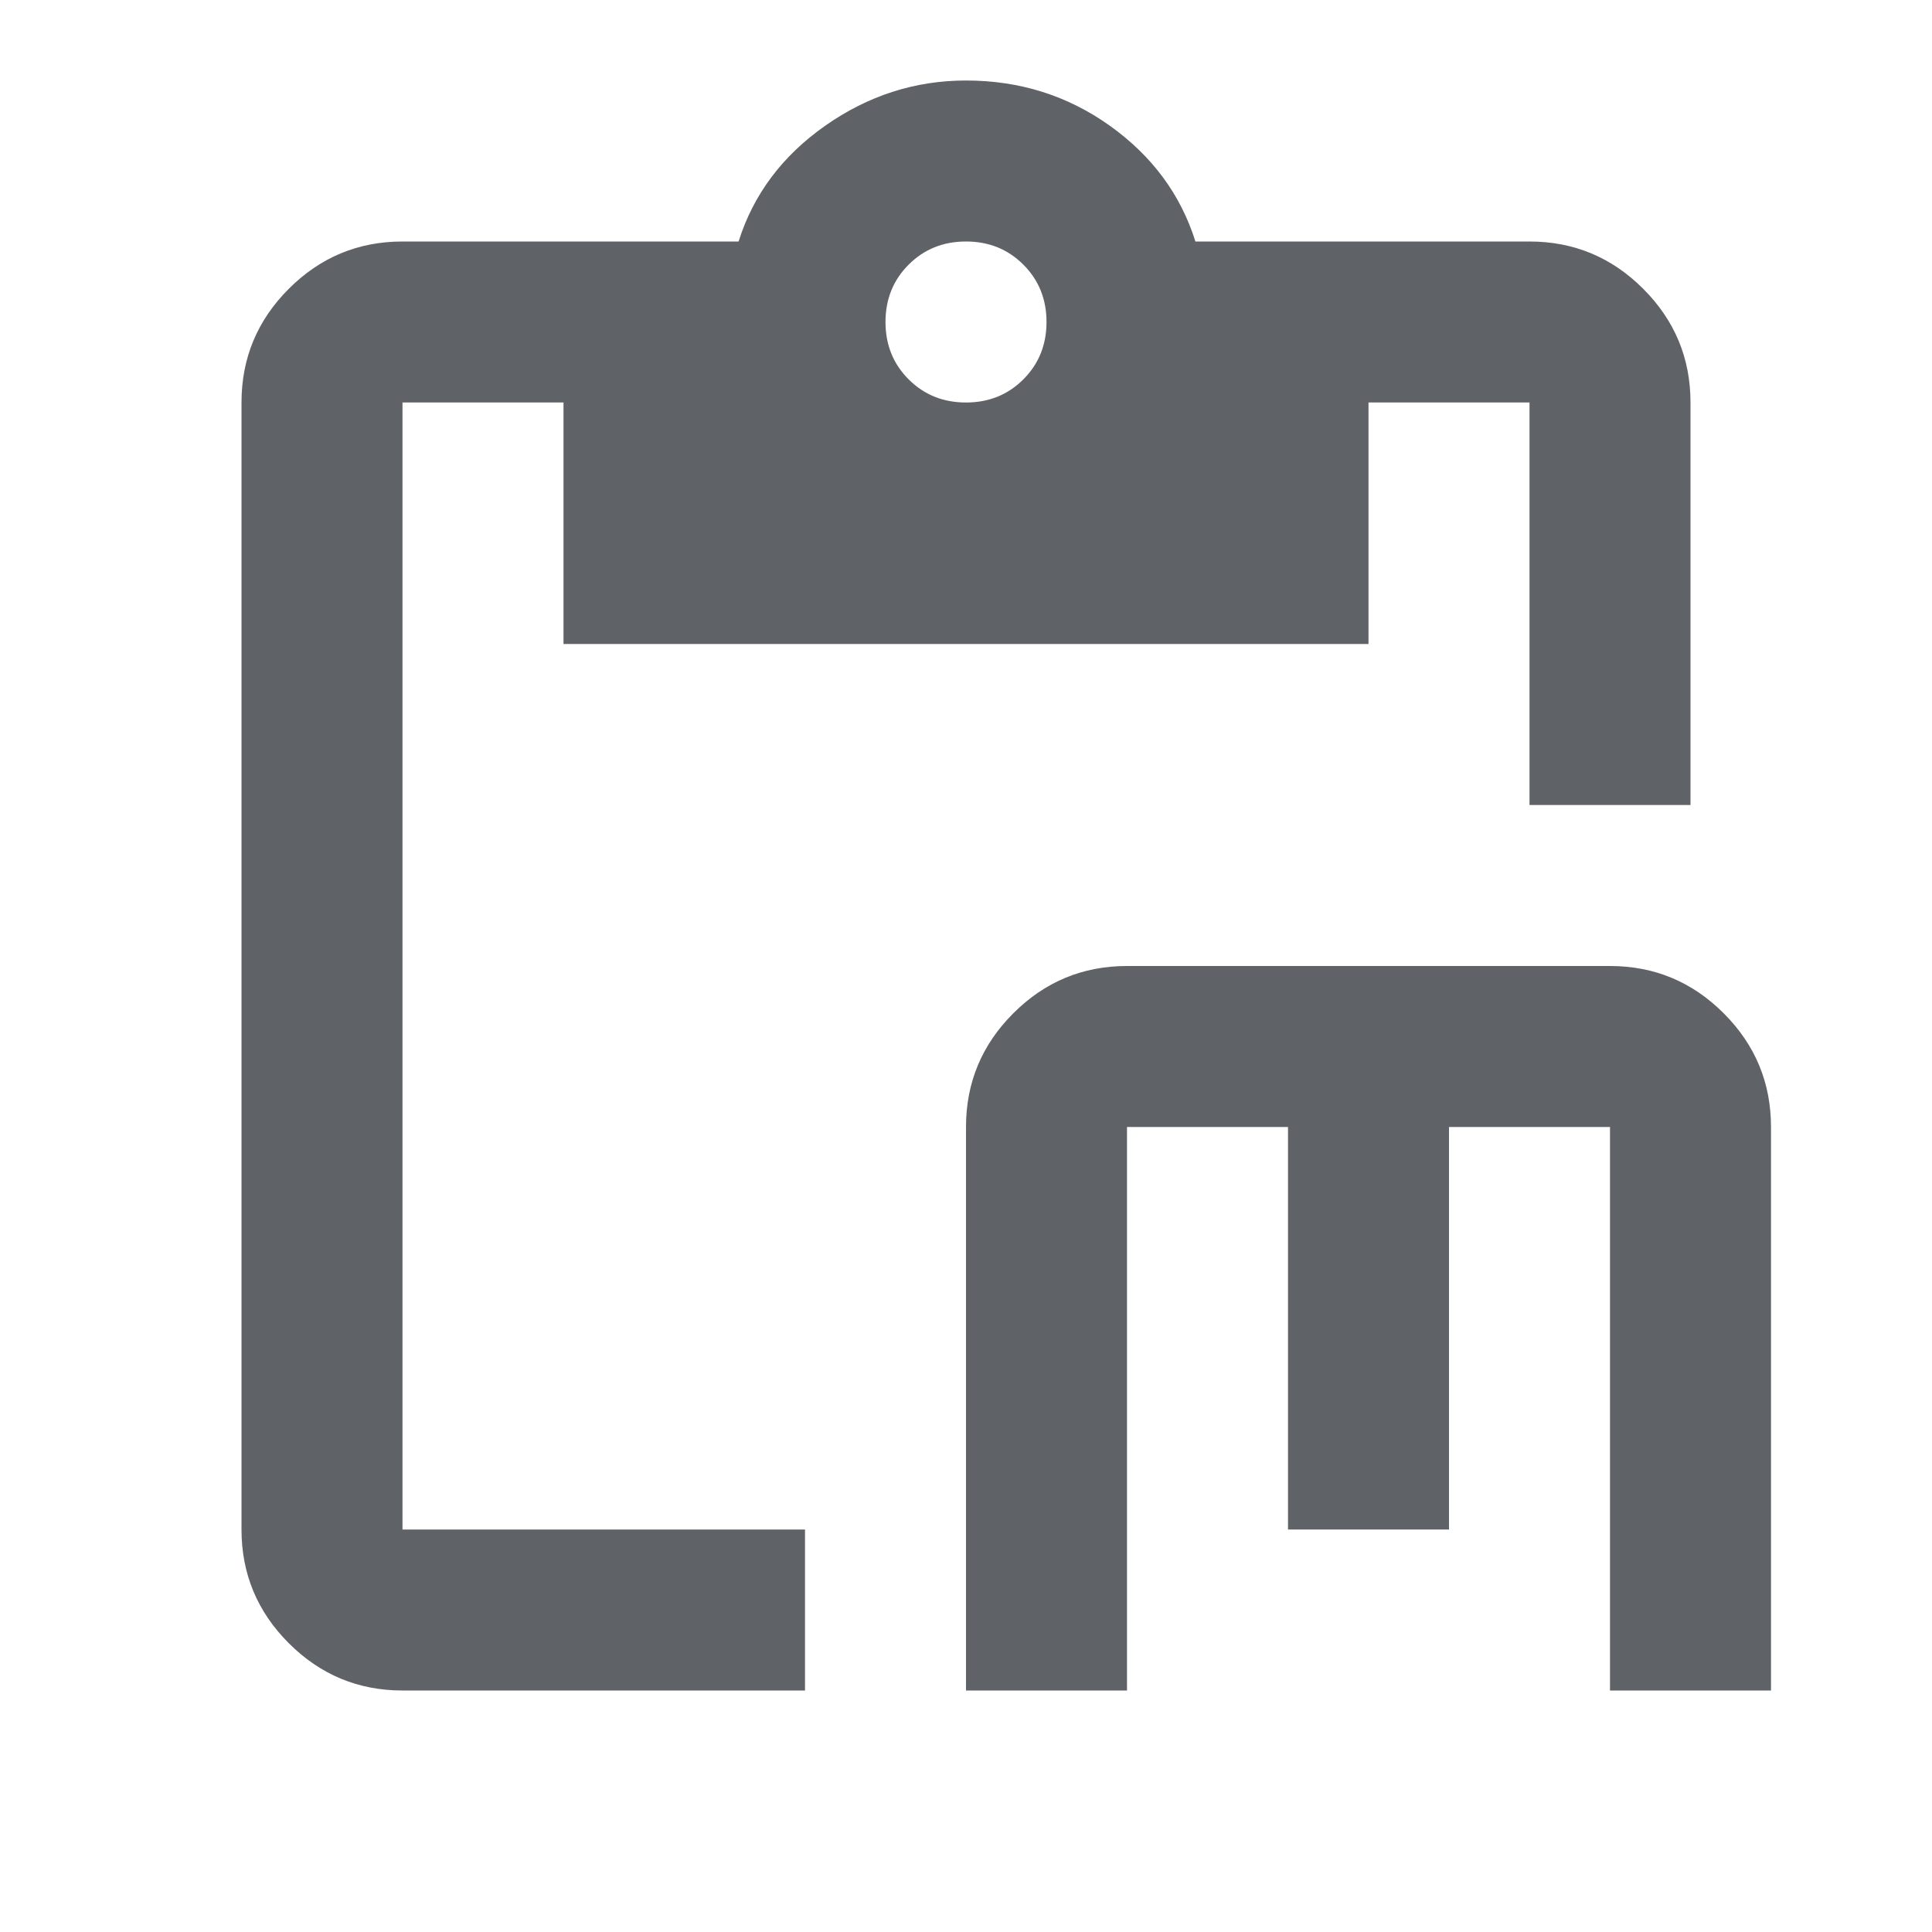
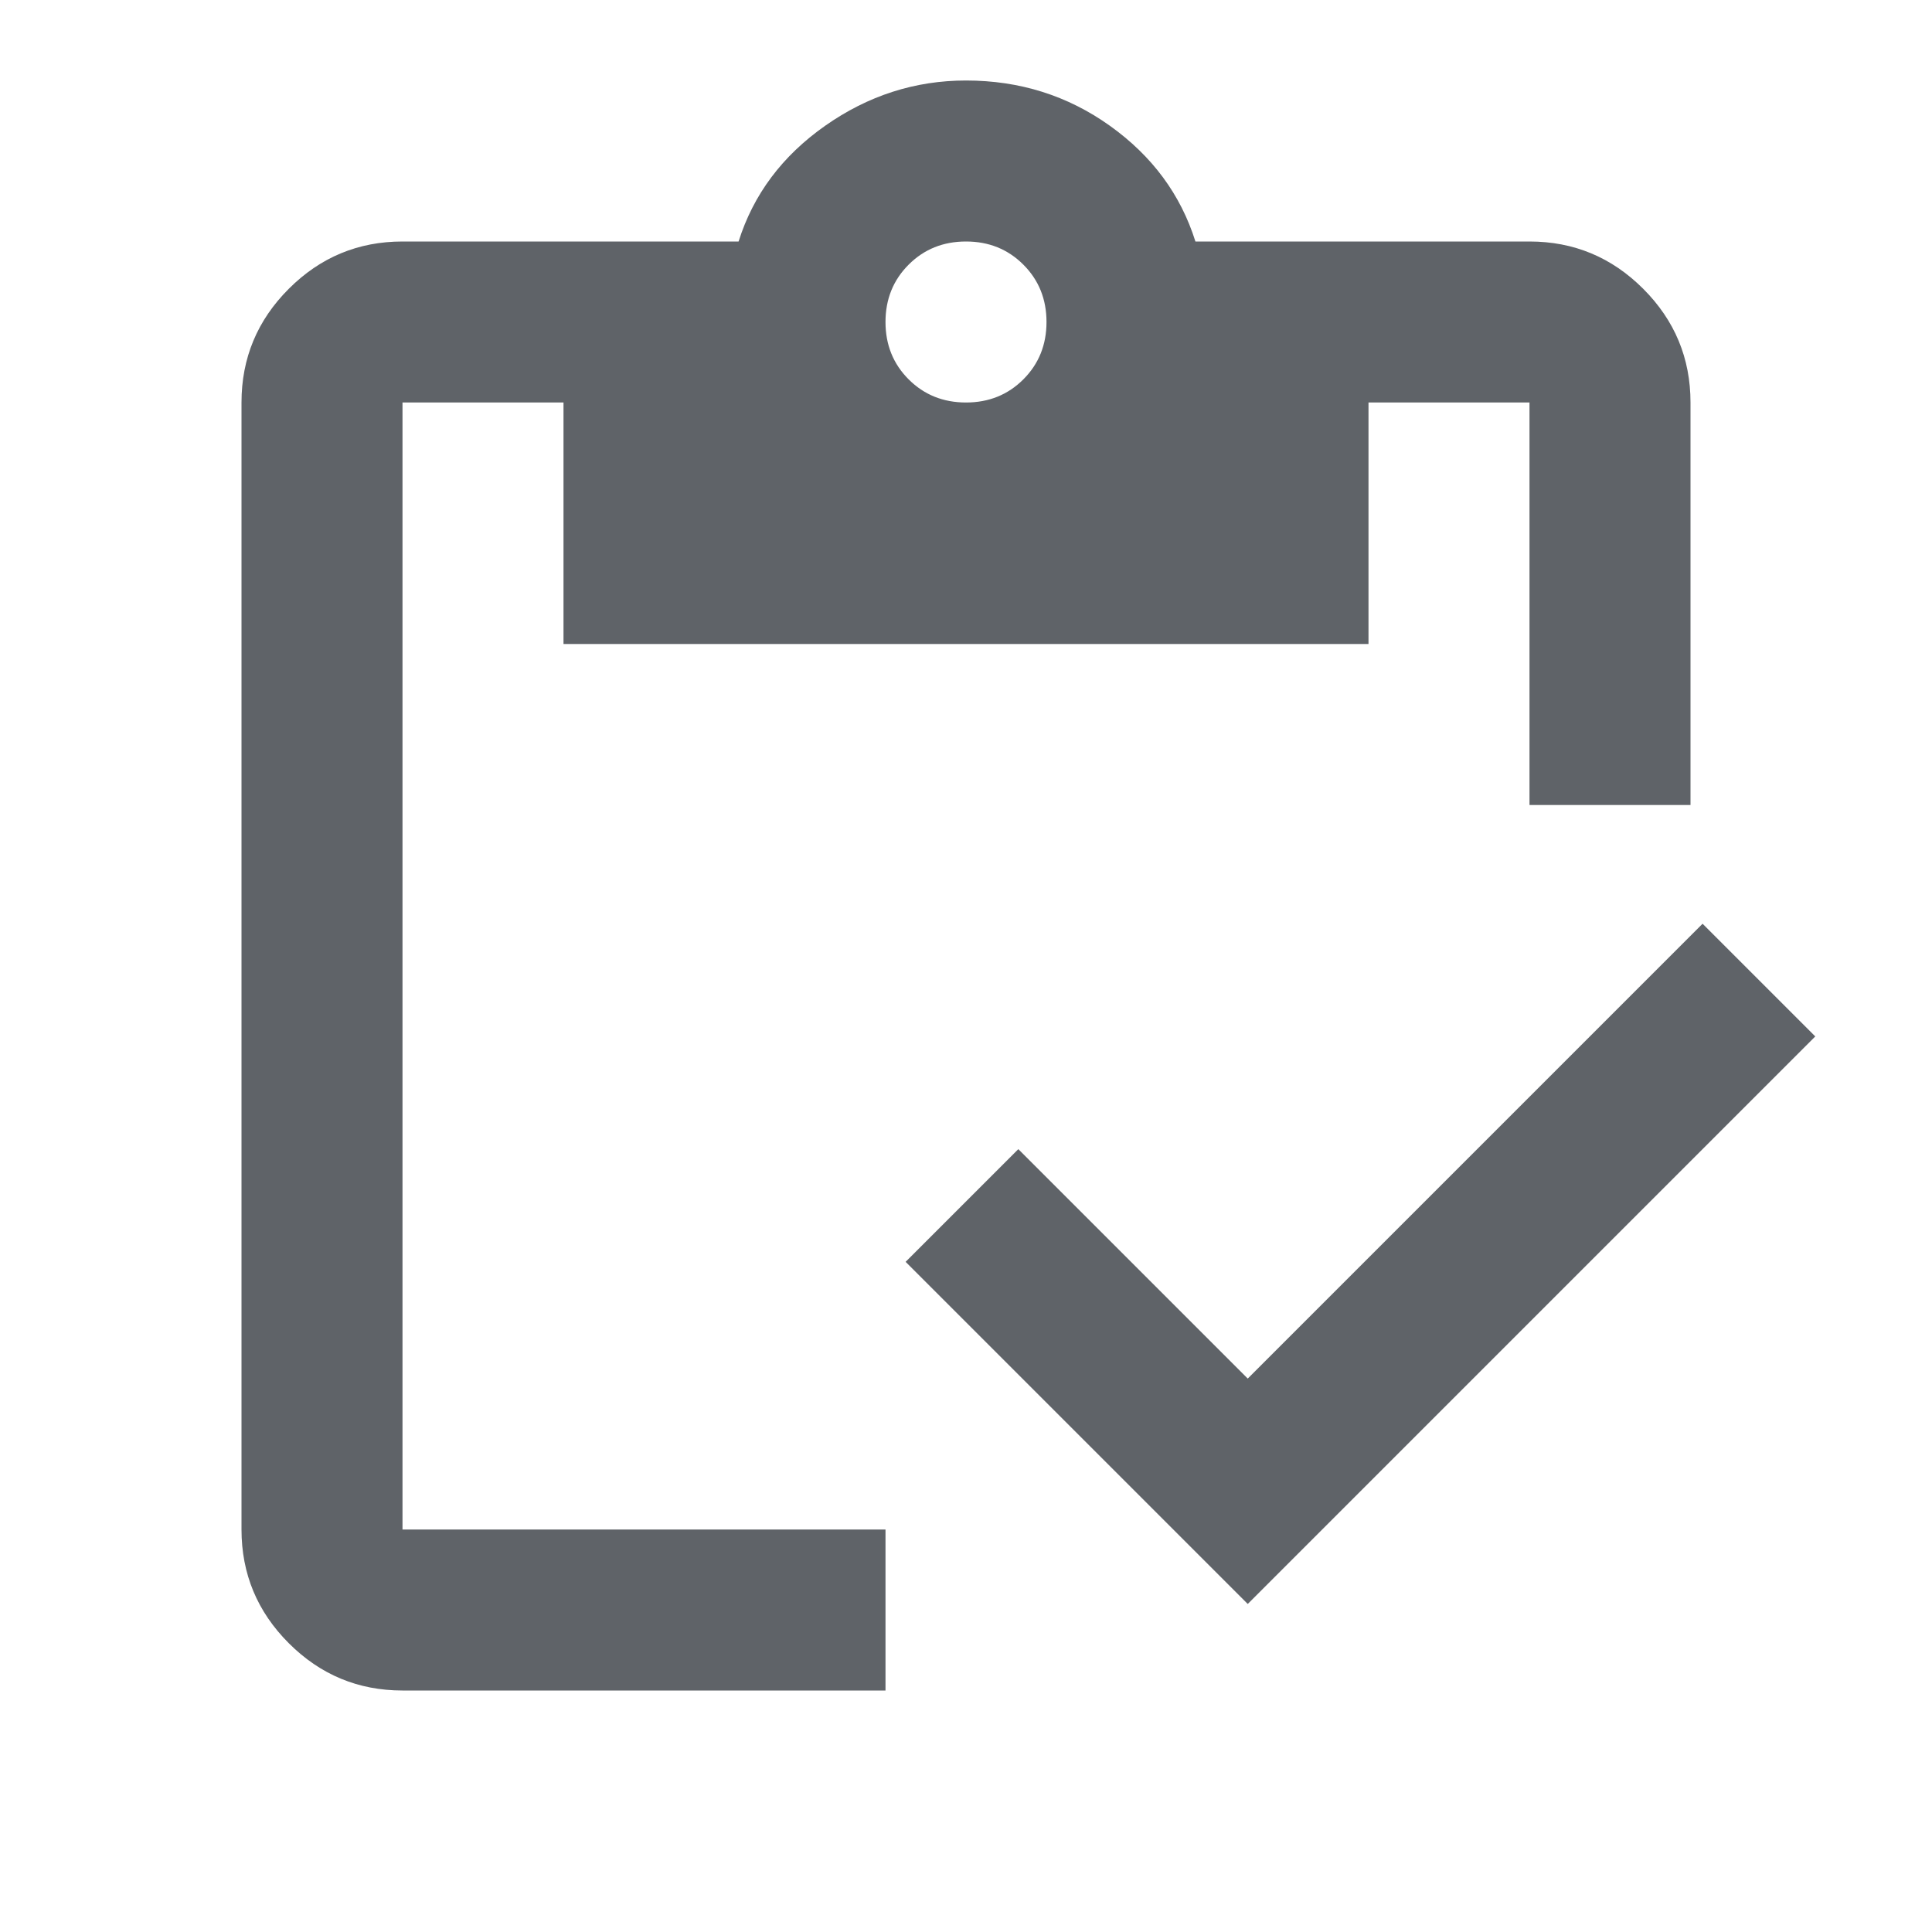
<svg xmlns="http://www.w3.org/2000/svg" height="24px" viewBox="0 -960 960 960" width="24px" fill="#5f6368">
-   <path d="M480-120v-280q0-33 23.5-56.5T560-480h240q33 0 56.5 23.5T880-400v280h-80v-280h-80v200h-80v-200h-80v280h-80Zm-280 0q-33 0-56.5-23.5T120-200v-560q0-33 23.5-56.5T200-840h167q11-35 43-57.5t70-22.5q40 0 71.5 22.5T594-840h166q33 0 56.5 23.5T840-760v200h-80v-200h-80v120H280v-120h-80v560h200v80H200Zm280-640q17 0 28.5-11.5T520-800q0-17-11.5-28.5T480-840q-17 0-28.5 11.5T440-800q0 17 11.5 28.5T480-760Z" />
+   <path d="M620-163 450-333l56-56 114 114 226-226 56 56-282 282Zm220-397h-80v-200h-80v120H280v-120h-80v560h240v80H200q-33 0-56.5-23.5T120-200v-560q0-33 23.5-56.5T200-840h167q11-35 43-57.5t70-22.5q40 0 71.5 22.5T594-840h166q33 0 56.5 23.5T840-760v200ZM480-760q17 0 28.5-11.5T520-800q0-17-11.5-28.5T480-840q-17 0-28.5 11.5T440-800q0 17 11.5 28.5T480-760Z" />
</svg>
